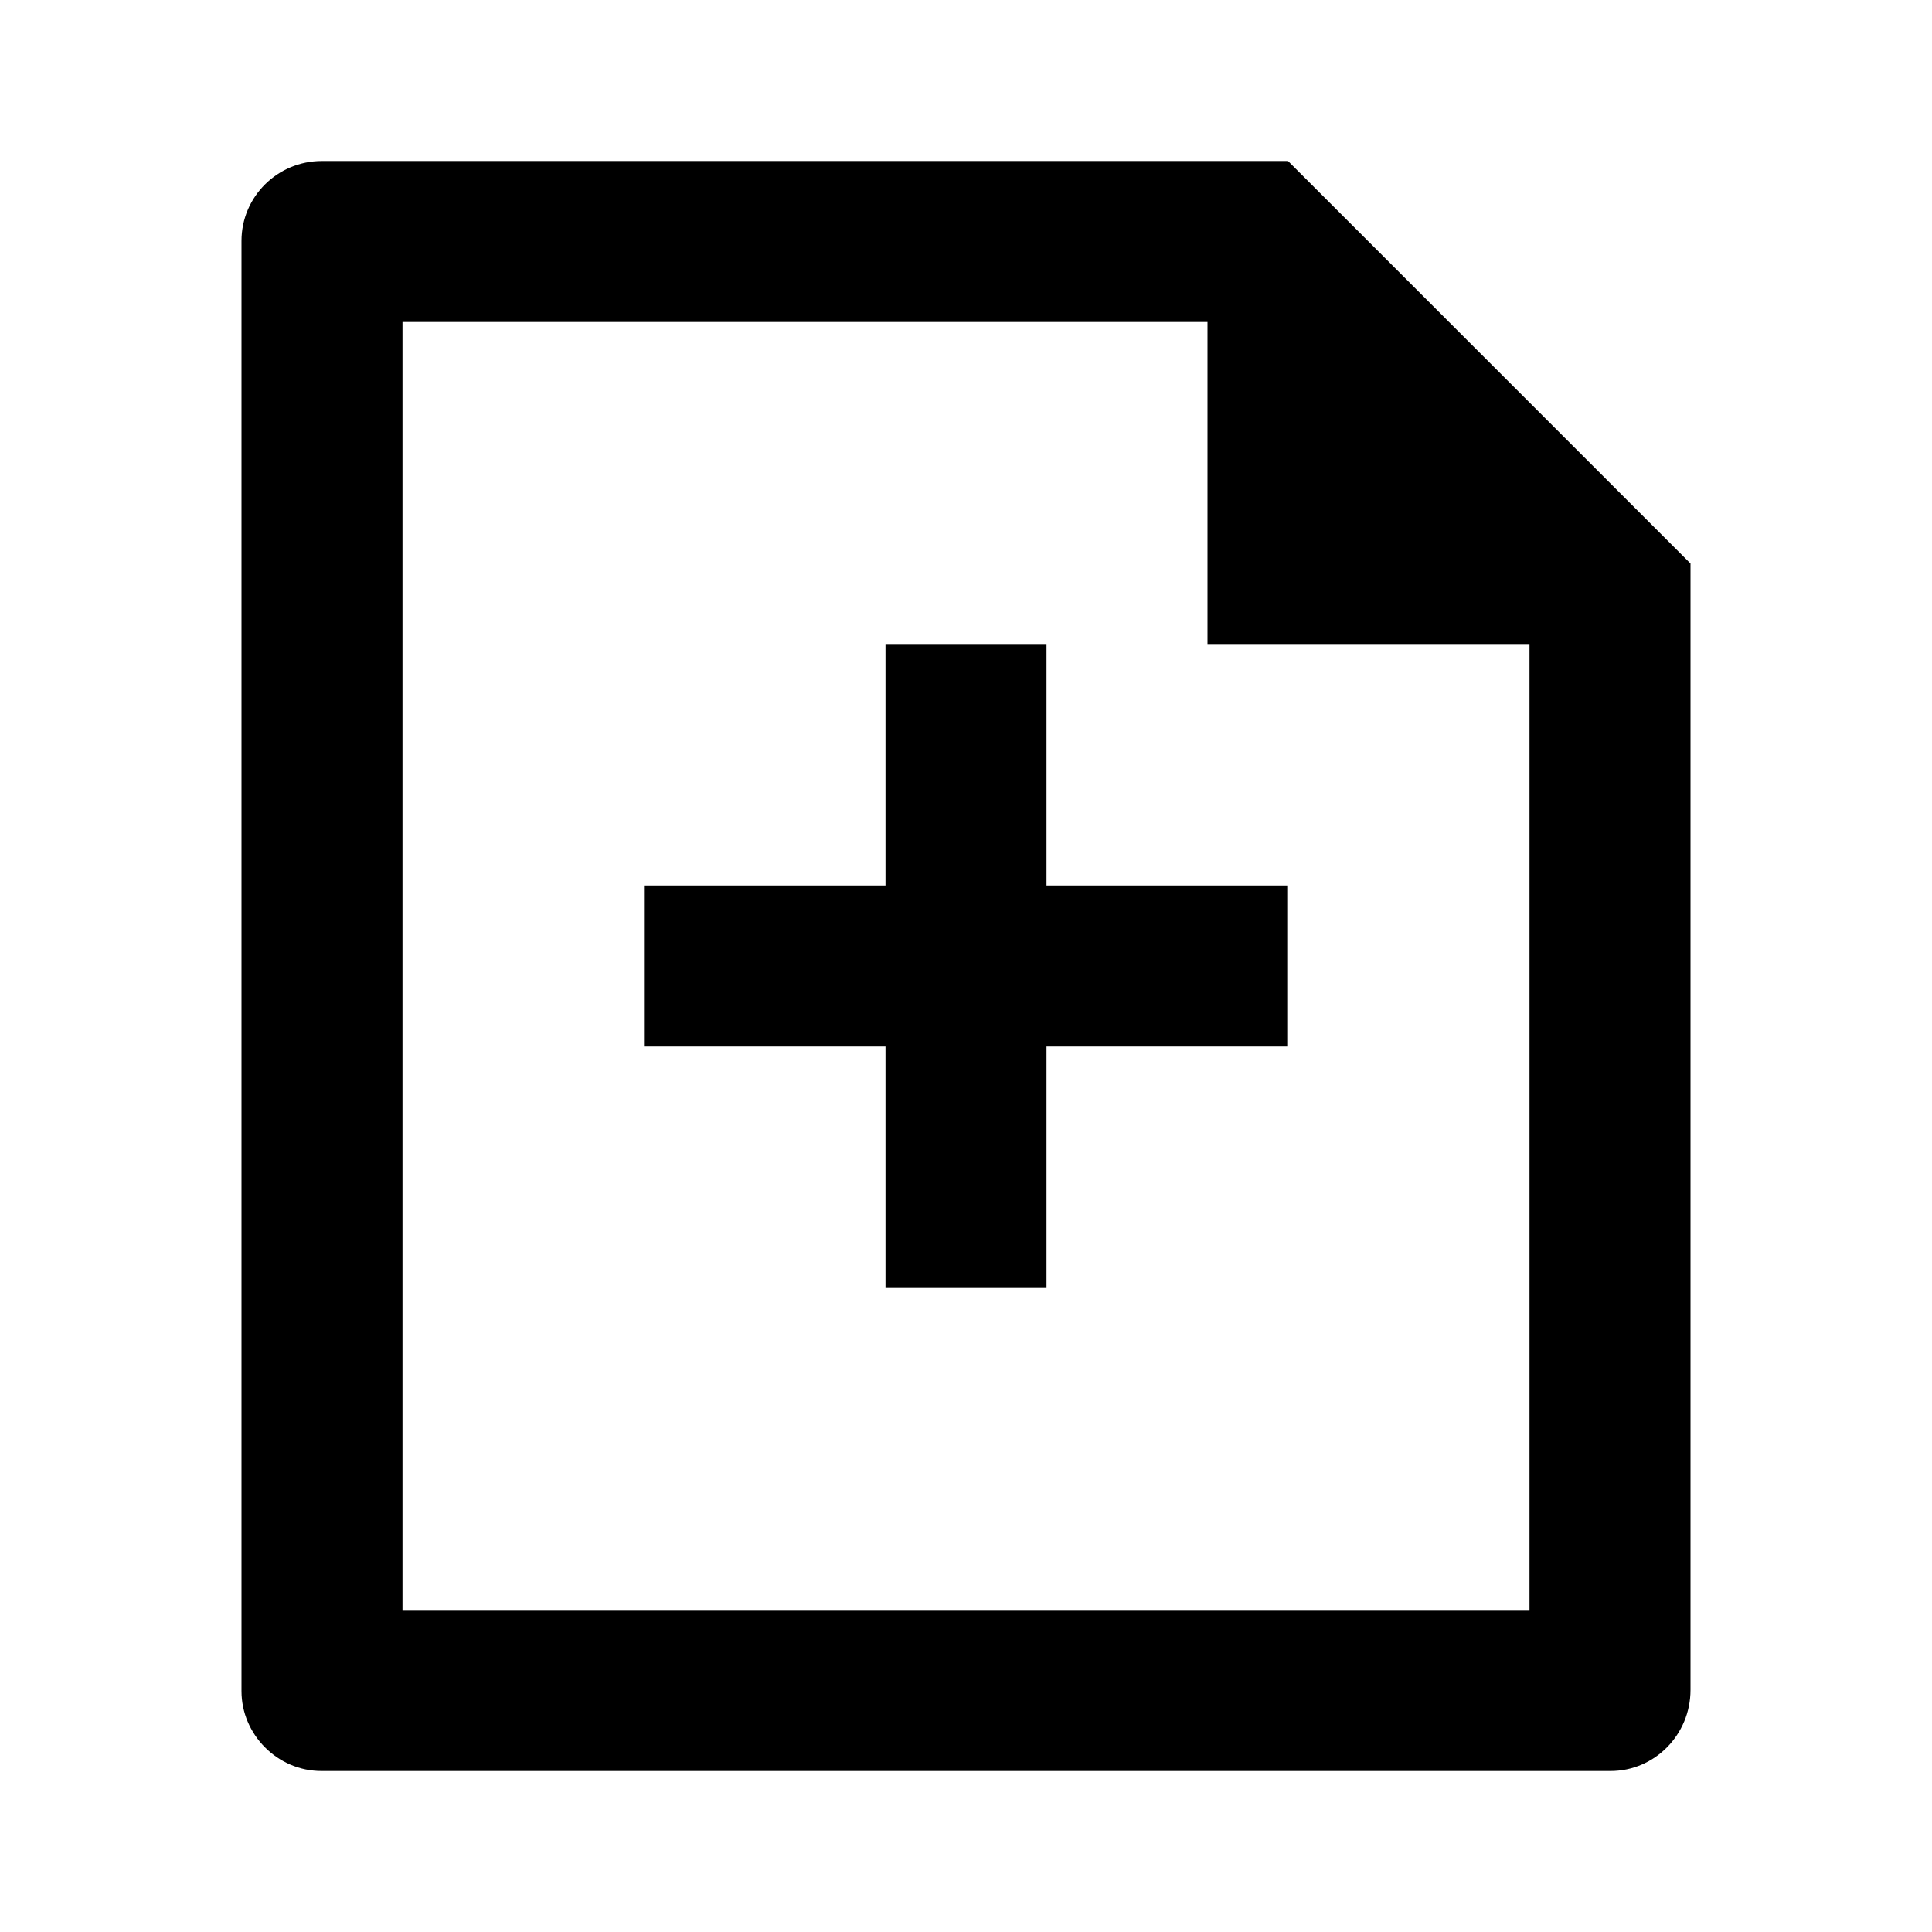
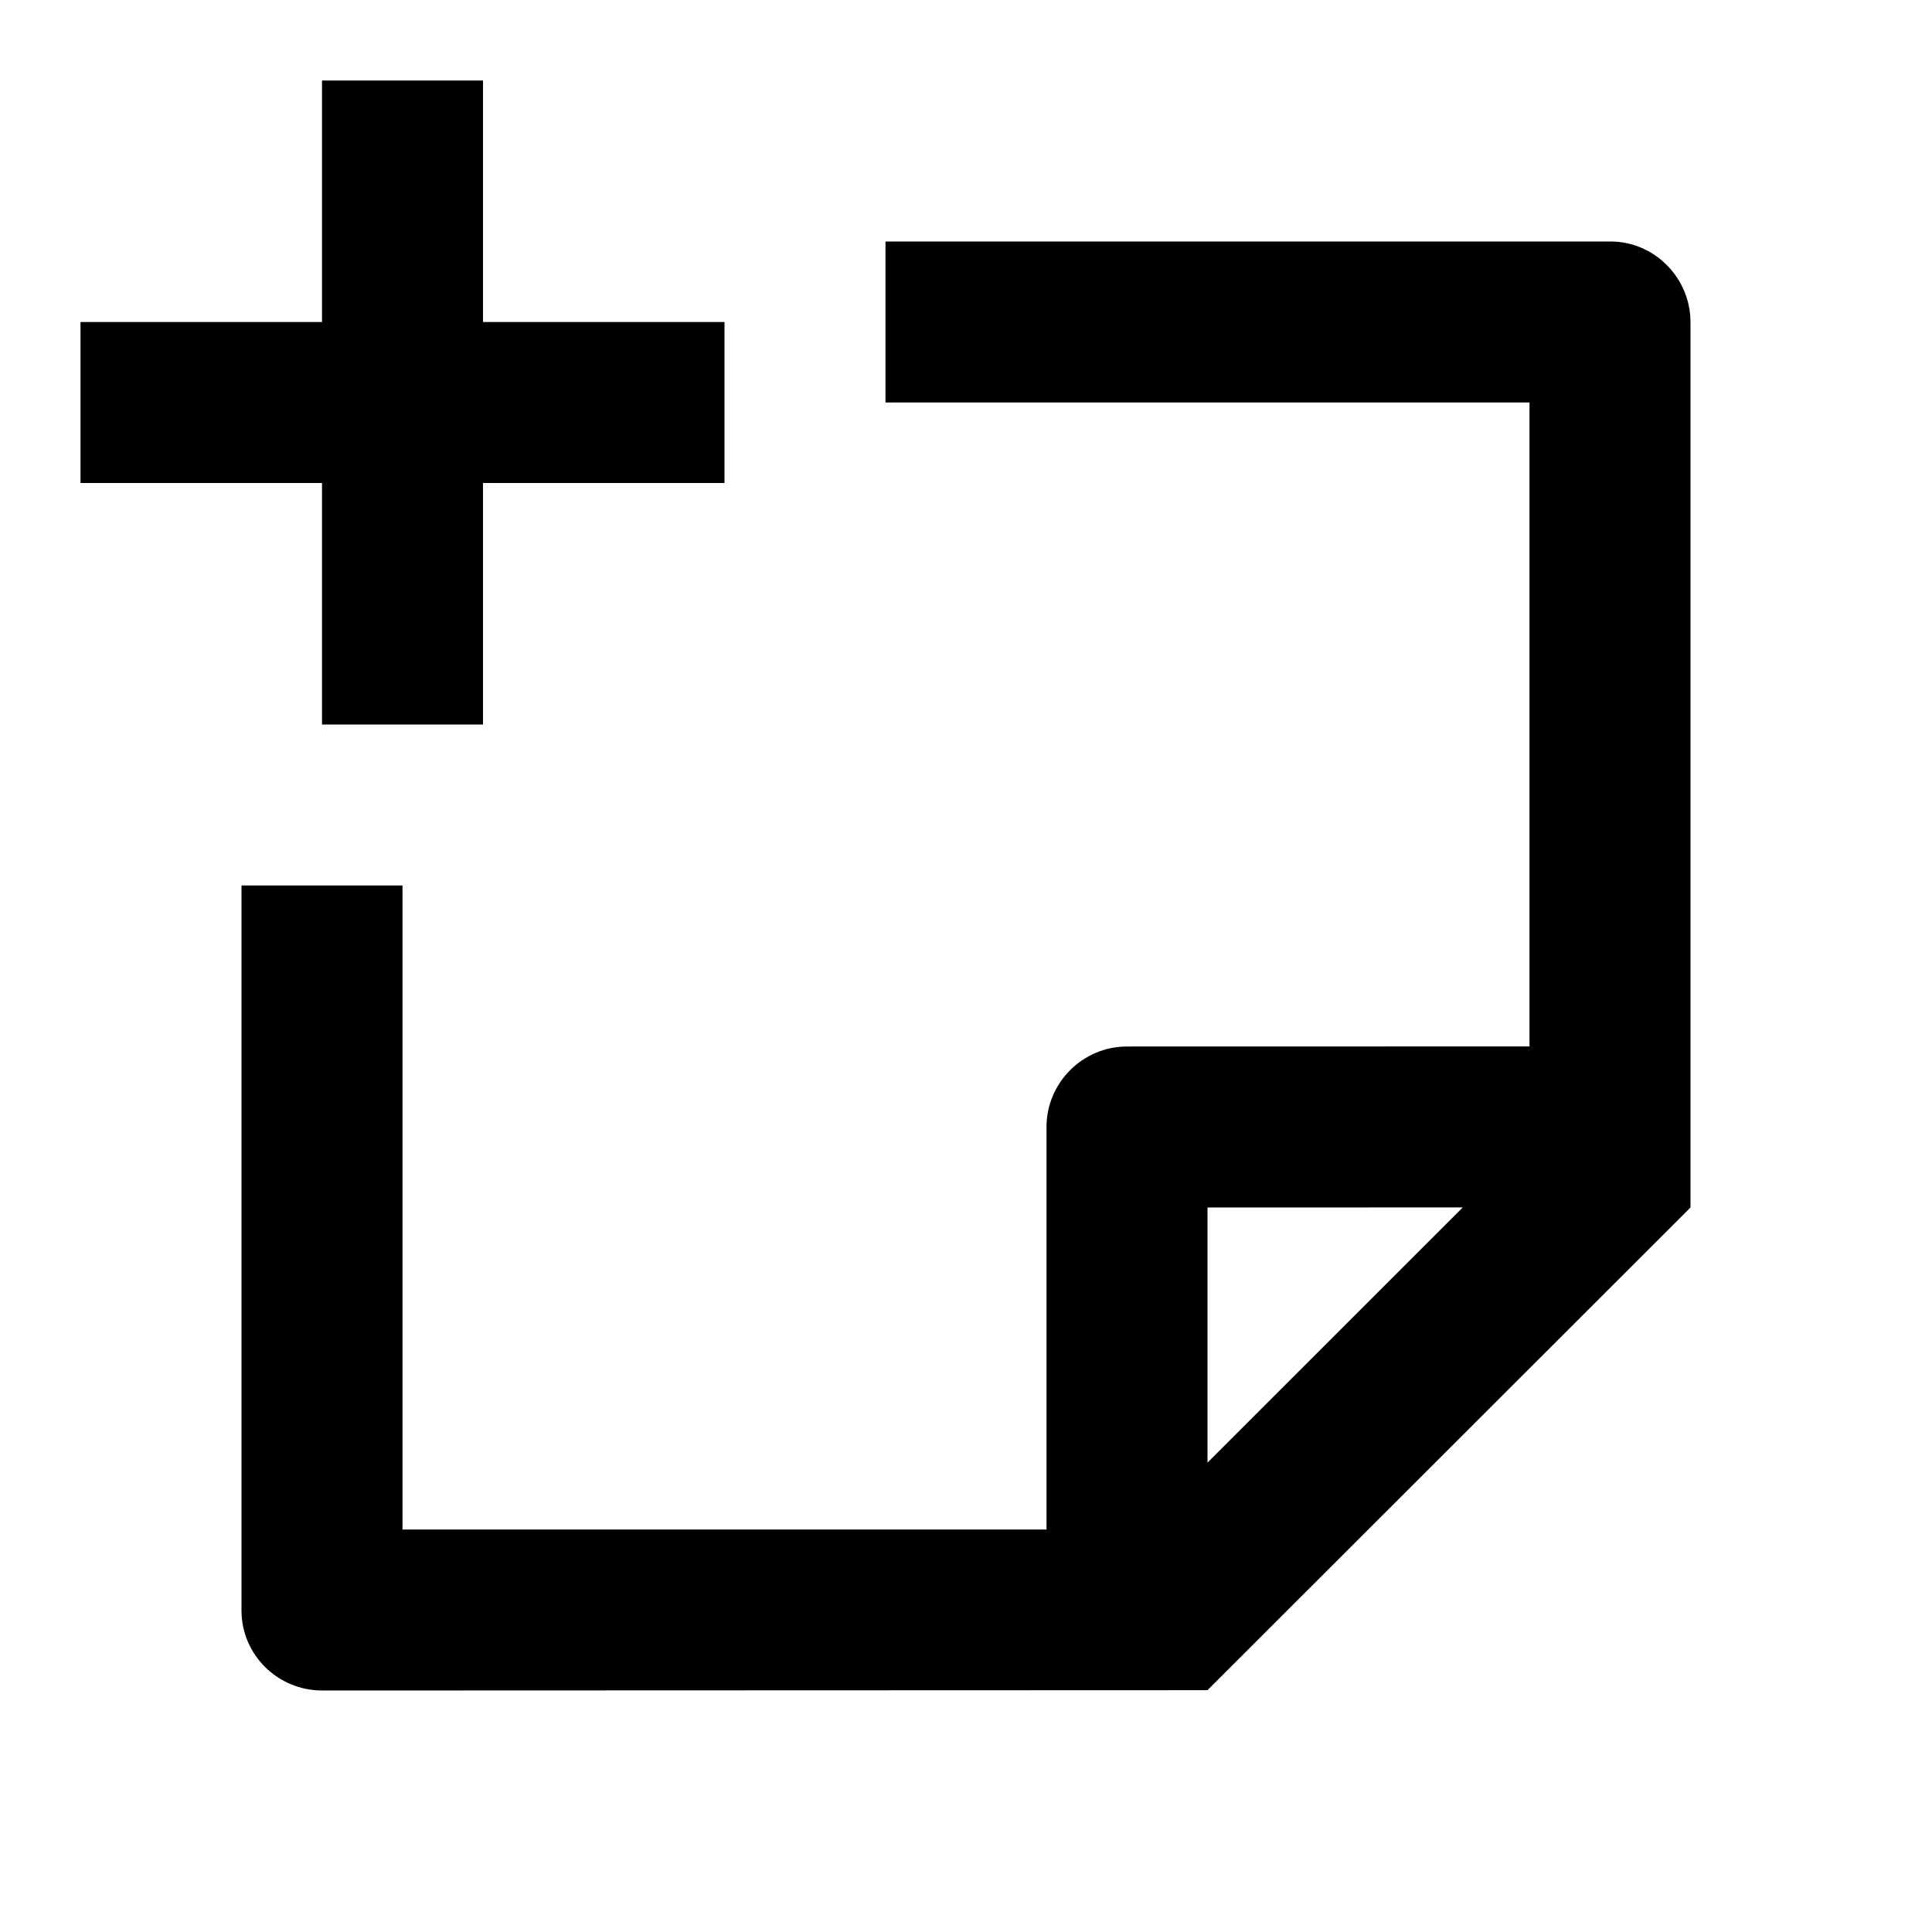
<svg xmlns="http://www.w3.org/2000/svg" viewBox="0 0 24 24" width="24" height="24" fill="currentColor">
-   <path d="M15 4H5V20H19V8H15V4ZM3 2.992C3 2.444 3.447 2 3.998 2H16L21 7L21 20.992C21 21.549 20.555 22 20.007 22H3.993C3.445 22 3 21.545 3 21.008V2.992ZM11 11V8H13V11H16V13H13V16H11V13H8V11H11Z" />
+   <path d="M4 1V4H1V6H4V9H6V6H9V4H6V1H4ZM3 20.007V11H5V19H13V14C13 13.45 13.45 13 14 13L19 12.999V5H11V3H20.007C20.555 3 21 3.456 21 4.002V15L15 20.996L4.002 21C3.449 21 3 20.555 3 20.007ZM18.171 14.999L15 15V18.169L18.171 14.999Z" />
</svg>
